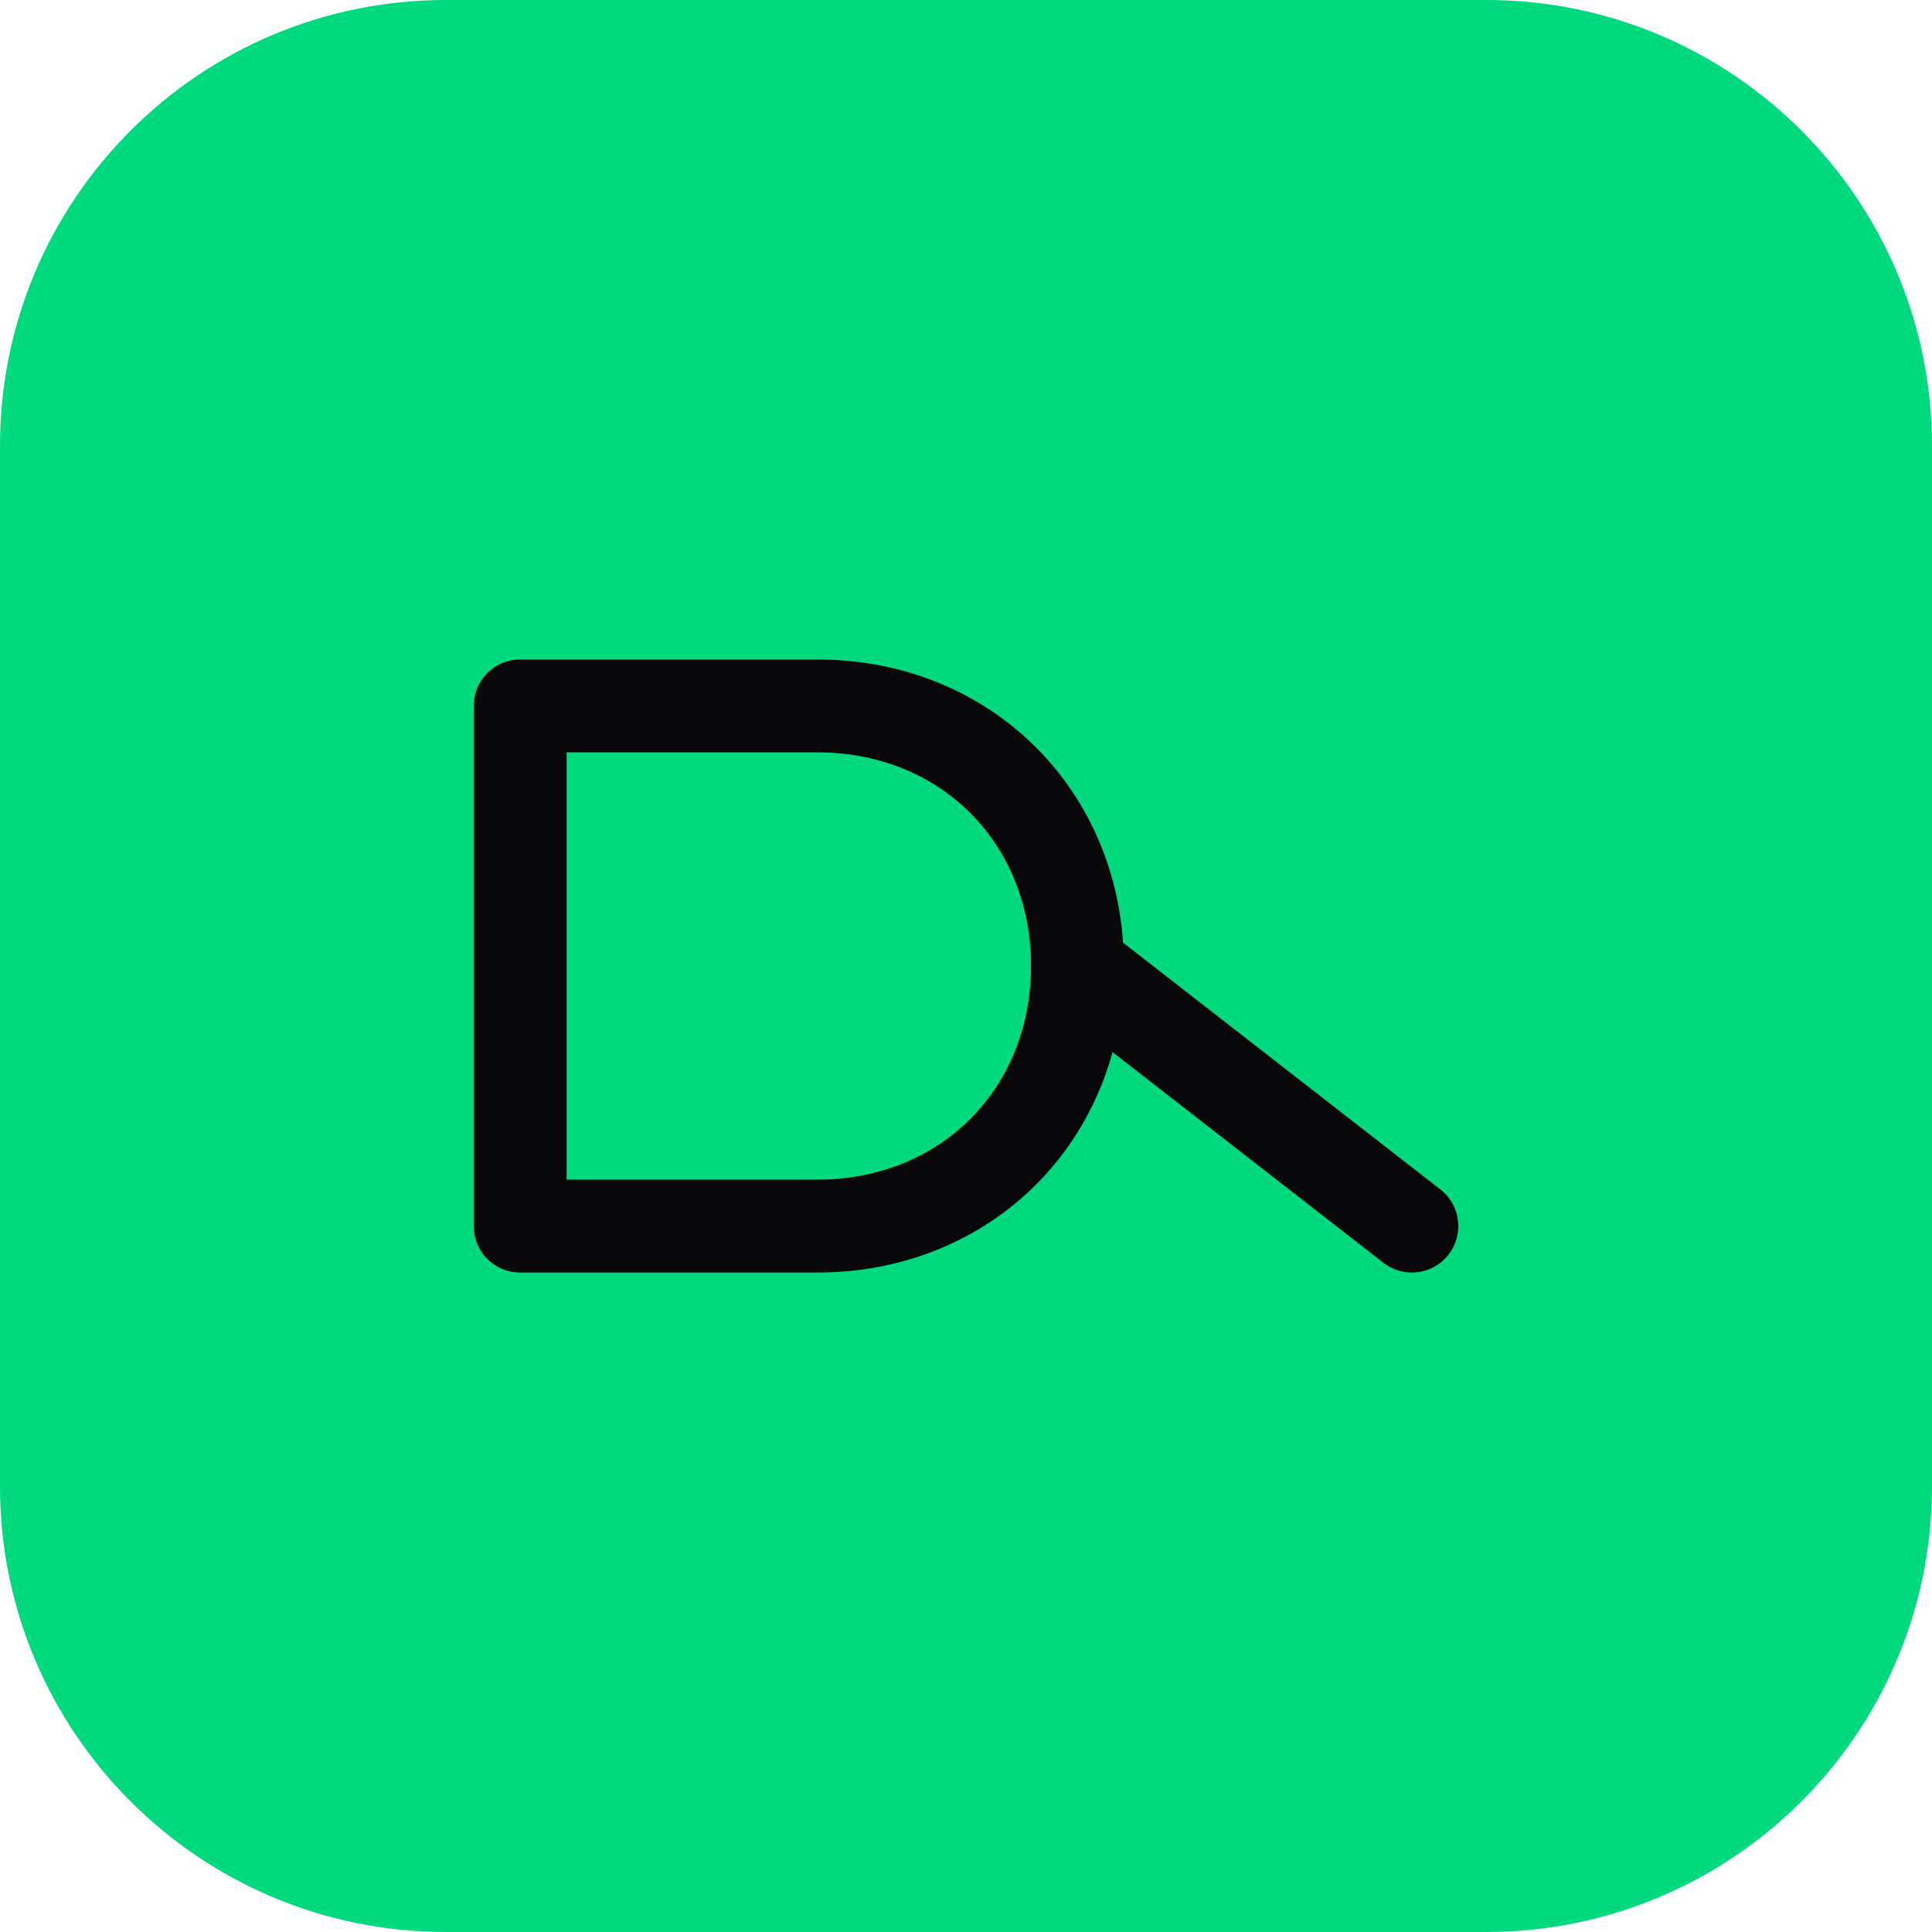
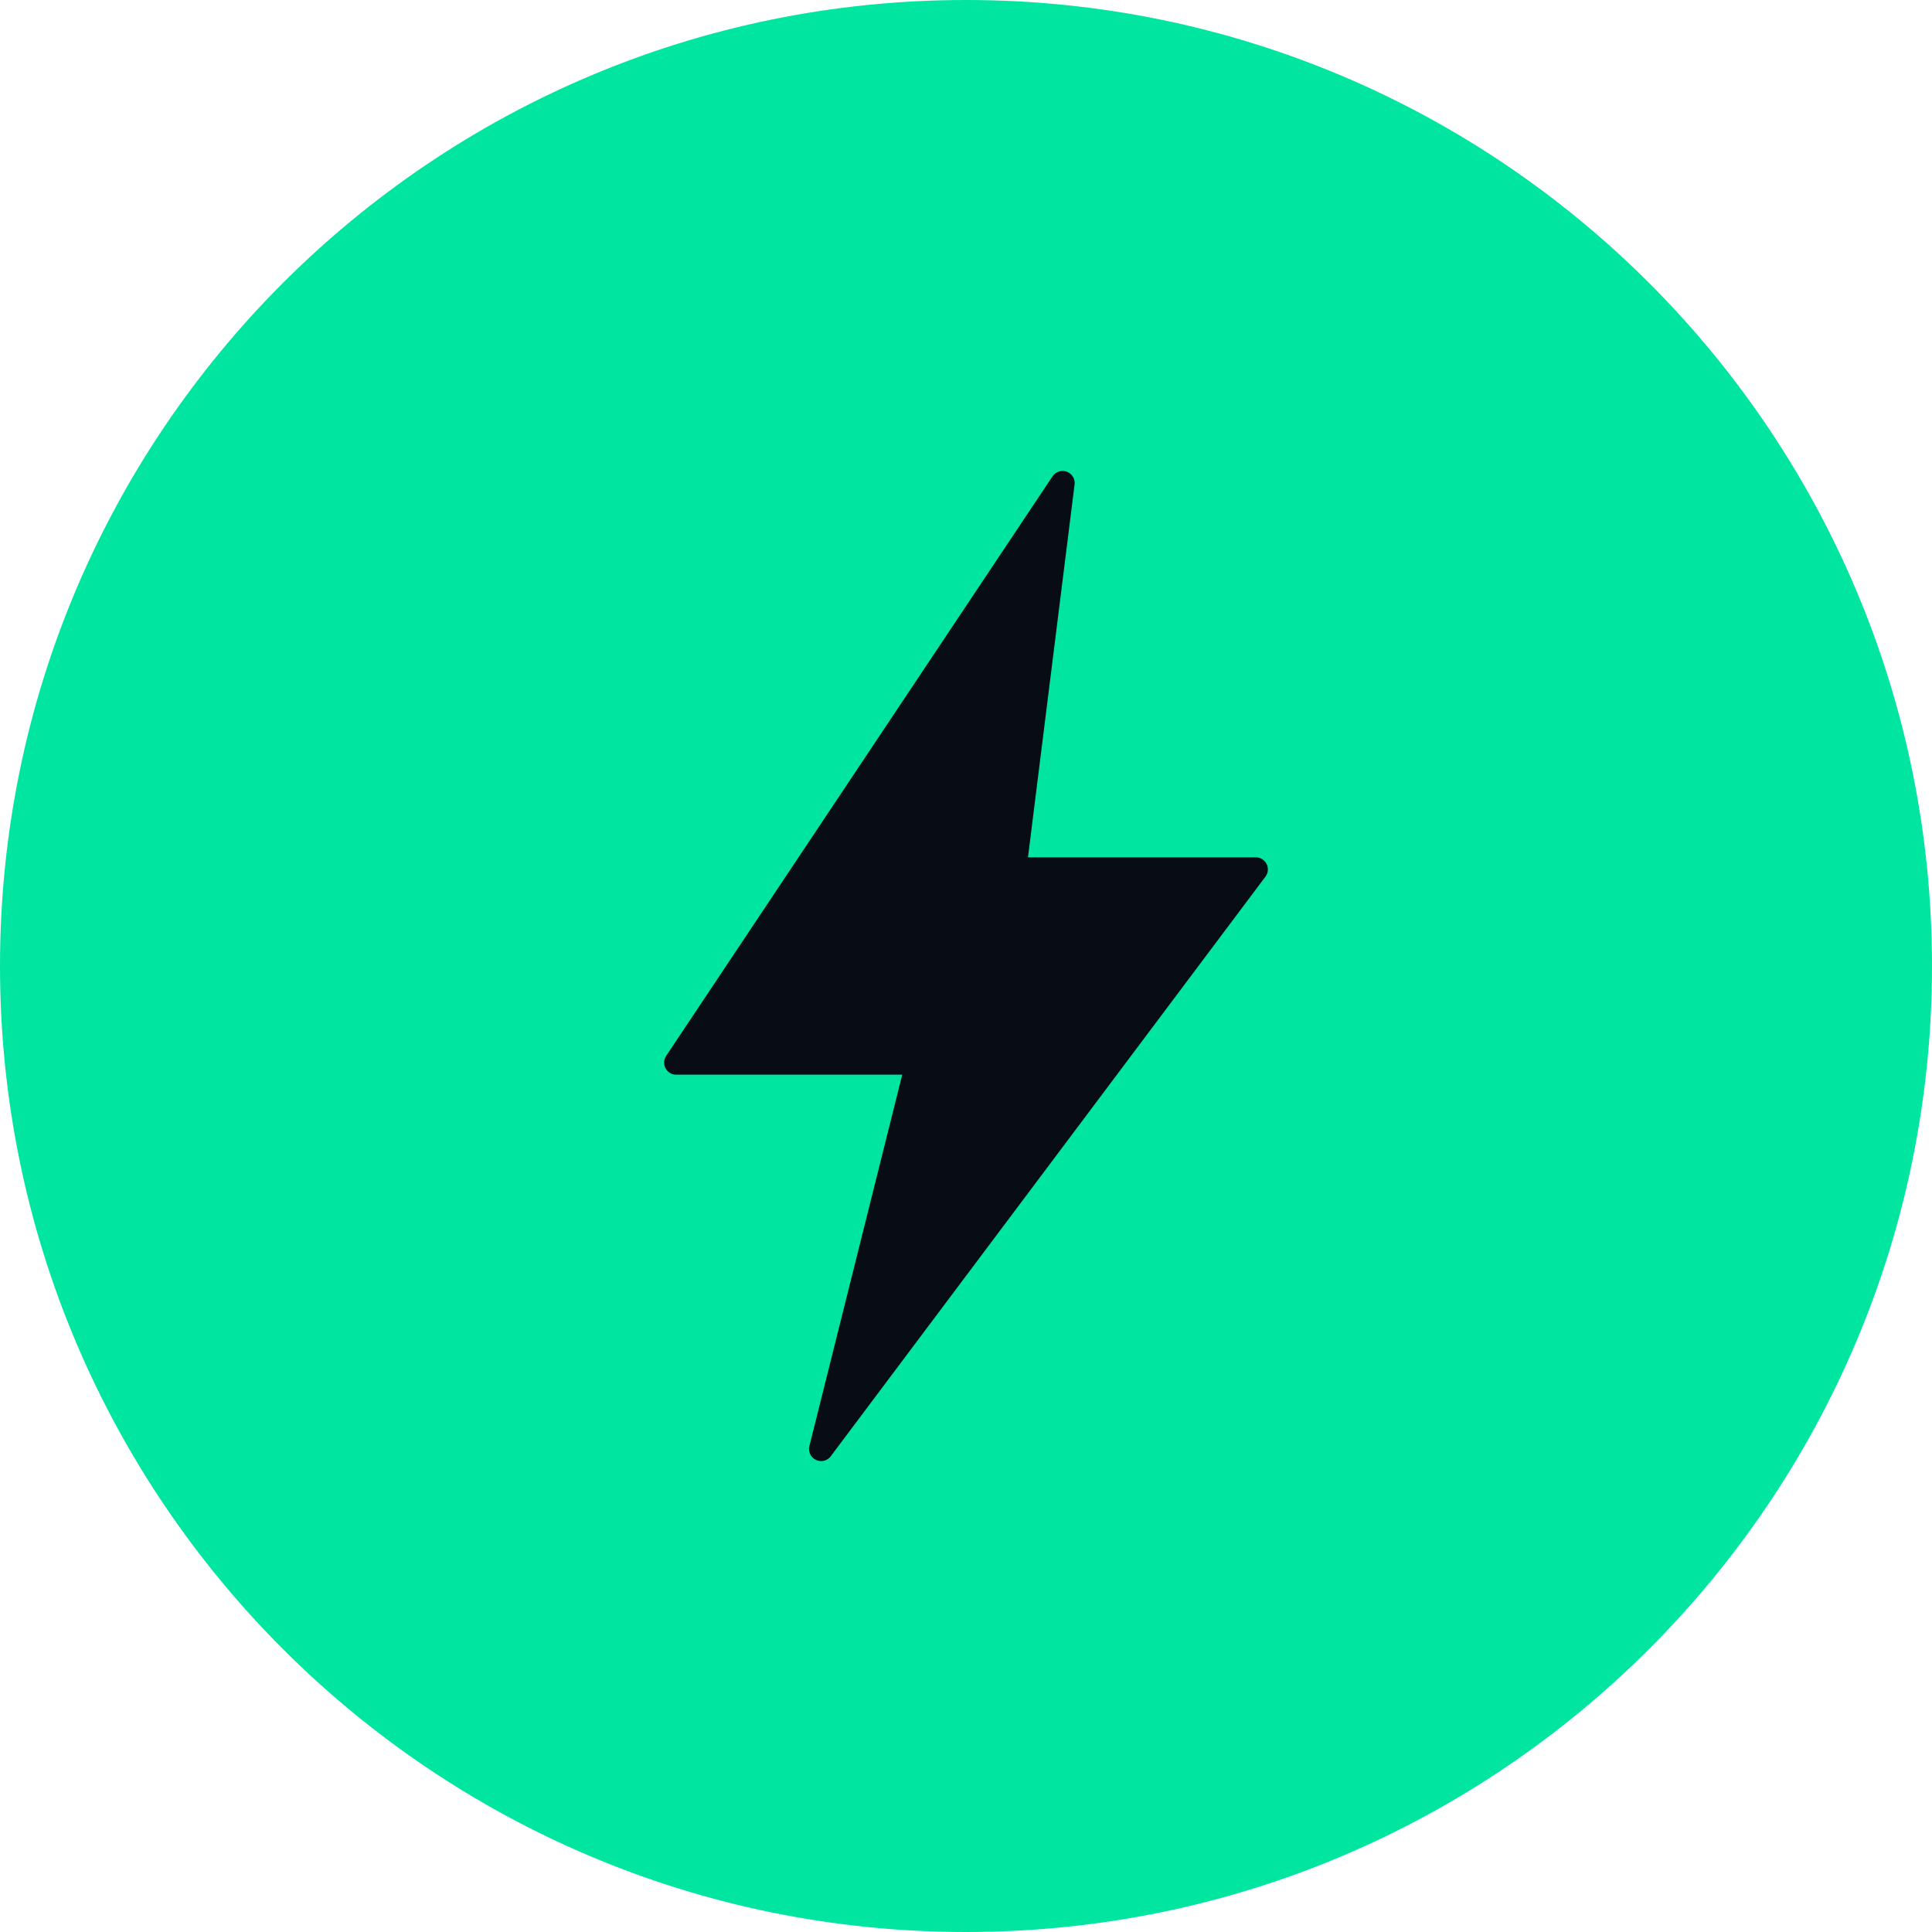
- <svg xmlns="http://www.w3.org/2000/svg" width="32" height="32" viewBox="0 0 52 52" fill="none">
-   <rect width="52" height="52" rx="12" fill="#00D97E" />
-   <path d="M14 33 L14 19 L22 19 C26 19 29 22 29 26 C29 30 26 33 22 33 L14 33Z" fill="none" stroke="#08080A" stroke-width="2.5" stroke-linecap="round" stroke-linejoin="round" />
-   <path d="M29 26 L38 33" stroke="#08080A" stroke-width="2.5" stroke-linecap="round" />
+ <svg xmlns="http://www.w3.org/2000/svg" width="32" height="32" viewBox="0 0 40 40" fill="none">
+   <circle cx="20" cy="20" r="20" fill="#00E6A0" />
+   <path d="M22 10 L14 22 H19 L17 30 L26 18 H21 L22 10Z" fill="#080C14" stroke="#080C14" stroke-width="0.5" stroke-linejoin="round" />
</svg>
